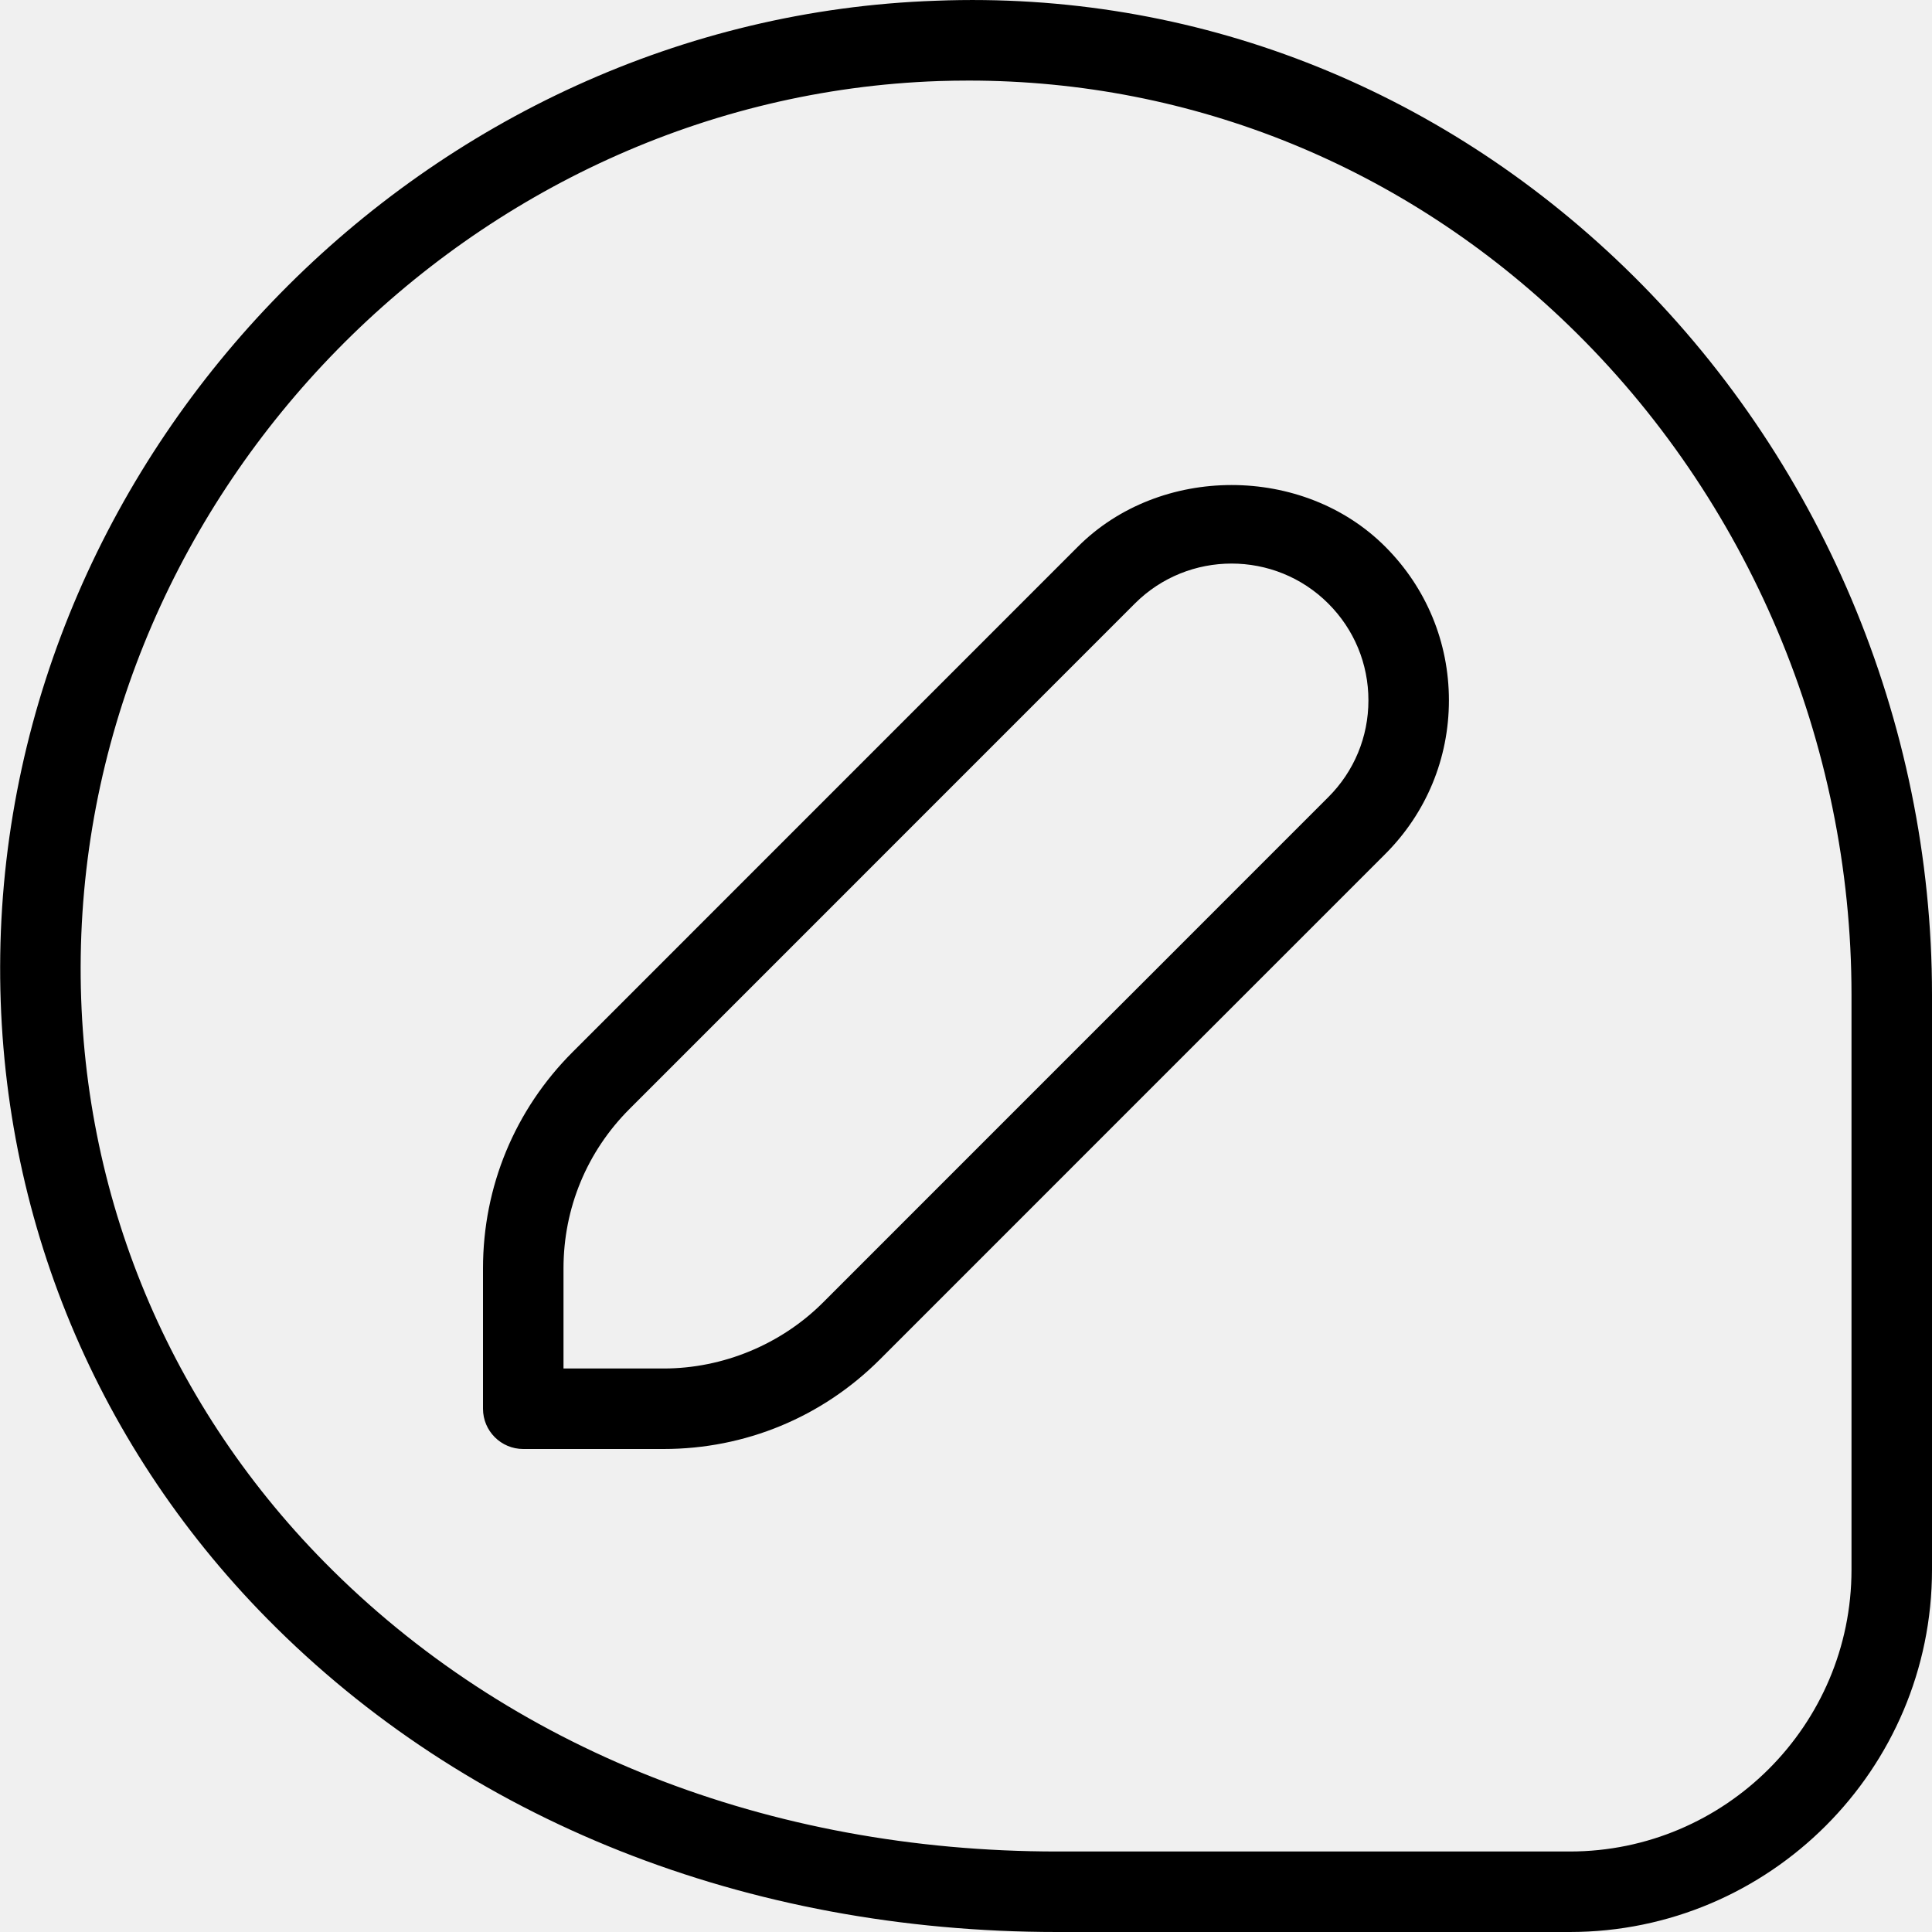
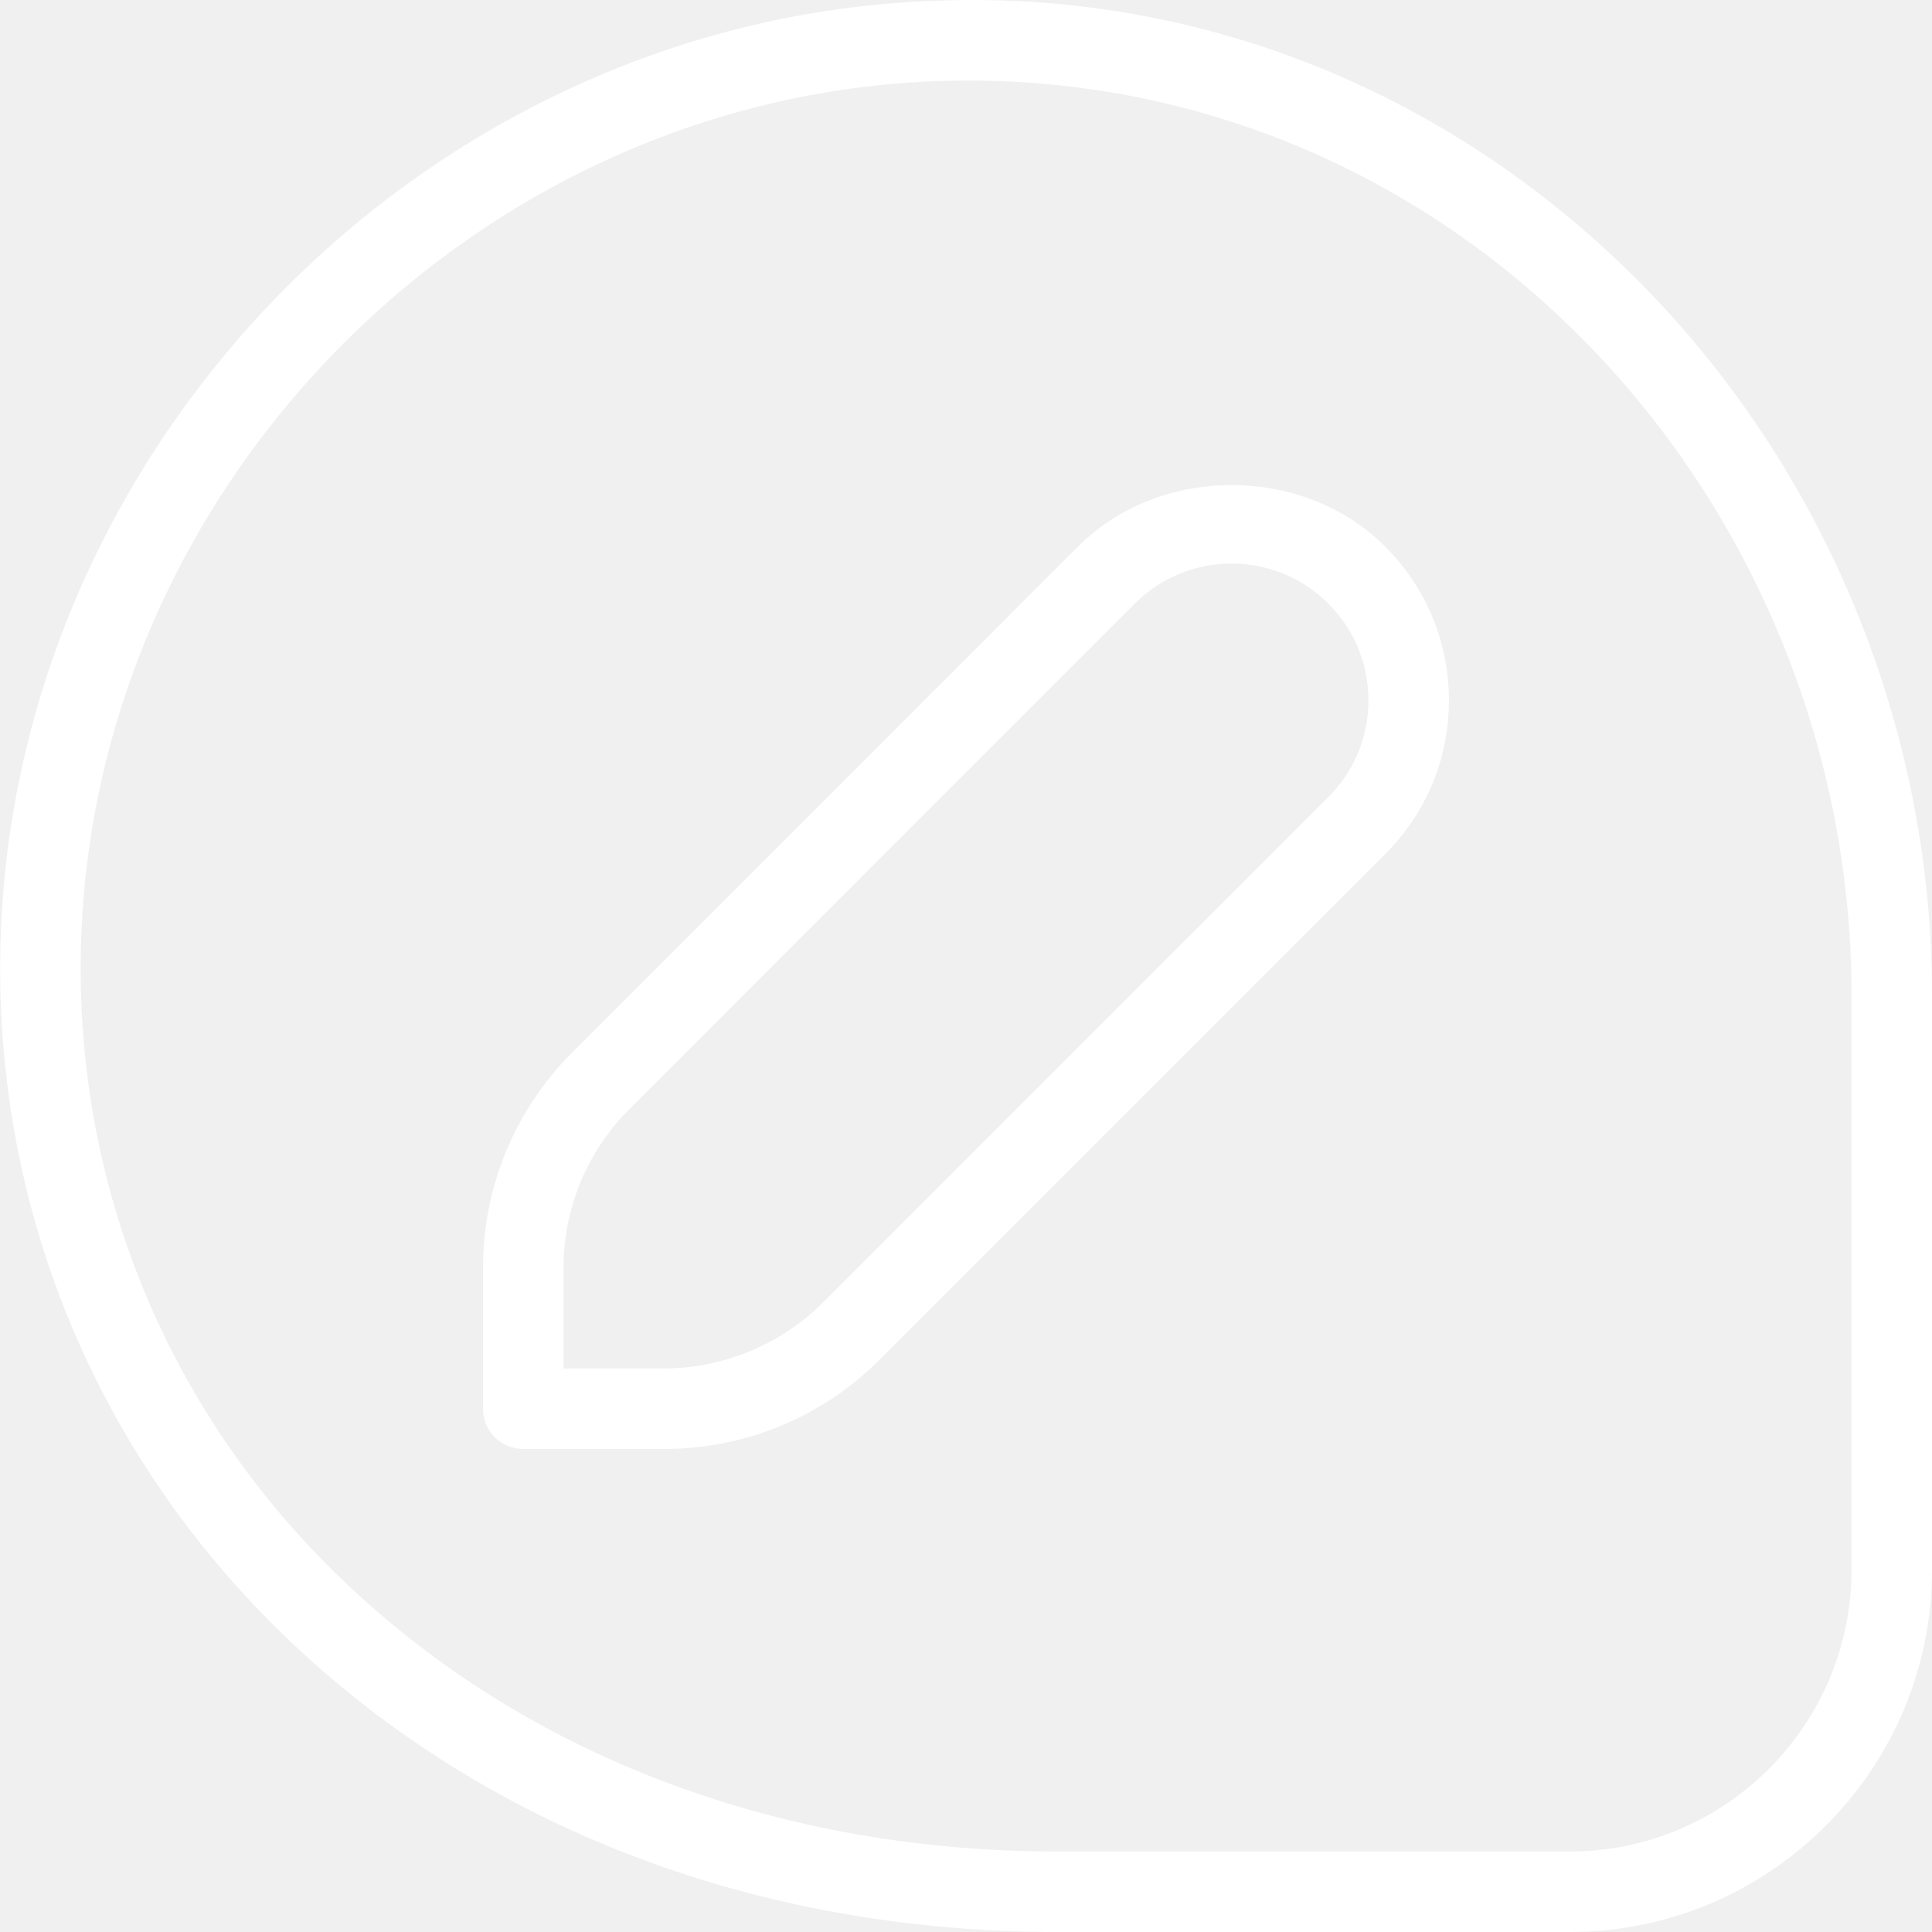
<svg xmlns="http://www.w3.org/2000/svg" id="Layer_1" data-name="Layer 1" viewBox="0 0 24 24" width="512" height="512">
-   <path d="M8.244,18h-1.744c-.276,0-.5-.224-.5-.5v-1.744c0-1.016,.396-1.97,1.113-2.687l6.277-6.278c1.02-1.021,2.799-1.021,3.818,0,.51,.51,.791,1.188,.791,1.909s-.281,1.399-.791,1.909l-6.277,6.278c-.718,.718-1.673,1.113-2.688,1.113Zm-1.244-1h1.244c.737,0,1.459-.299,1.98-.82l6.277-6.278c.321-.321,.498-.748,.498-1.202s-.177-.881-.498-1.202c-.662-.663-1.742-.663-2.404,0l-6.277,6.278c-.529,.529-.82,1.232-.82,1.98v1.244Zm12.5,7h-6.367c-3.855,0-7.341-1.382-9.815-3.893C1.136,17.893-.042,14.965,.003,11.862,.094,5.542,5.309,.225,11.629,.009c3.197-.124,6.229,1.067,8.552,3.312,2.427,2.346,3.819,5.639,3.819,9.034v7.145c0,2.481-2.019,4.5-4.5,4.5ZM12.034,1.001c-.124,0-.247,.002-.372,.006C5.868,1.206,1.086,6.082,1.003,11.877c-.041,2.833,1.034,5.506,3.027,7.528,2.284,2.318,5.518,3.595,9.103,3.595h6.367c1.93,0,3.5-1.57,3.5-3.5v-7.145c0-3.126-1.281-6.157-3.515-8.315-2.036-1.968-4.67-3.039-7.451-3.039Z" />
+   <path d="M8.244,18h-1.744c-.276,0-.5-.224-.5-.5v-1.744c0-1.016,.396-1.97,1.113-2.687l6.277-6.278c1.02-1.021,2.799-1.021,3.818,0,.51,.51,.791,1.188,.791,1.909s-.281,1.399-.791,1.909l-6.277,6.278c-.718,.718-1.673,1.113-2.688,1.113Zm-1.244-1h1.244c.737,0,1.459-.299,1.98-.82l6.277-6.278c.321-.321,.498-.748,.498-1.202s-.177-.881-.498-1.202c-.662-.663-1.742-.663-2.404,0l-6.277,6.278c-.529,.529-.82,1.232-.82,1.98v1.244Zm12.5,7h-6.367c-3.855,0-7.341-1.382-9.815-3.893C1.136,17.893-.042,14.965,.003,11.862,.094,5.542,5.309,.225,11.629,.009c3.197-.124,6.229,1.067,8.552,3.312,2.427,2.346,3.819,5.639,3.819,9.034v7.145c0,2.481-2.019,4.5-4.5,4.5ZM12.034,1.001c-.124,0-.247,.002-.372,.006C5.868,1.206,1.086,6.082,1.003,11.877c-.041,2.833,1.034,5.506,3.027,7.528,2.284,2.318,5.518,3.595,9.103,3.595h6.367c1.93,0,3.5-1.57,3.5-3.5v-7.145c0-3.126-1.281-6.157-3.515-8.315-2.036-1.968-4.67-3.039-7.451-3.039Z" fill="white" />
</svg>
